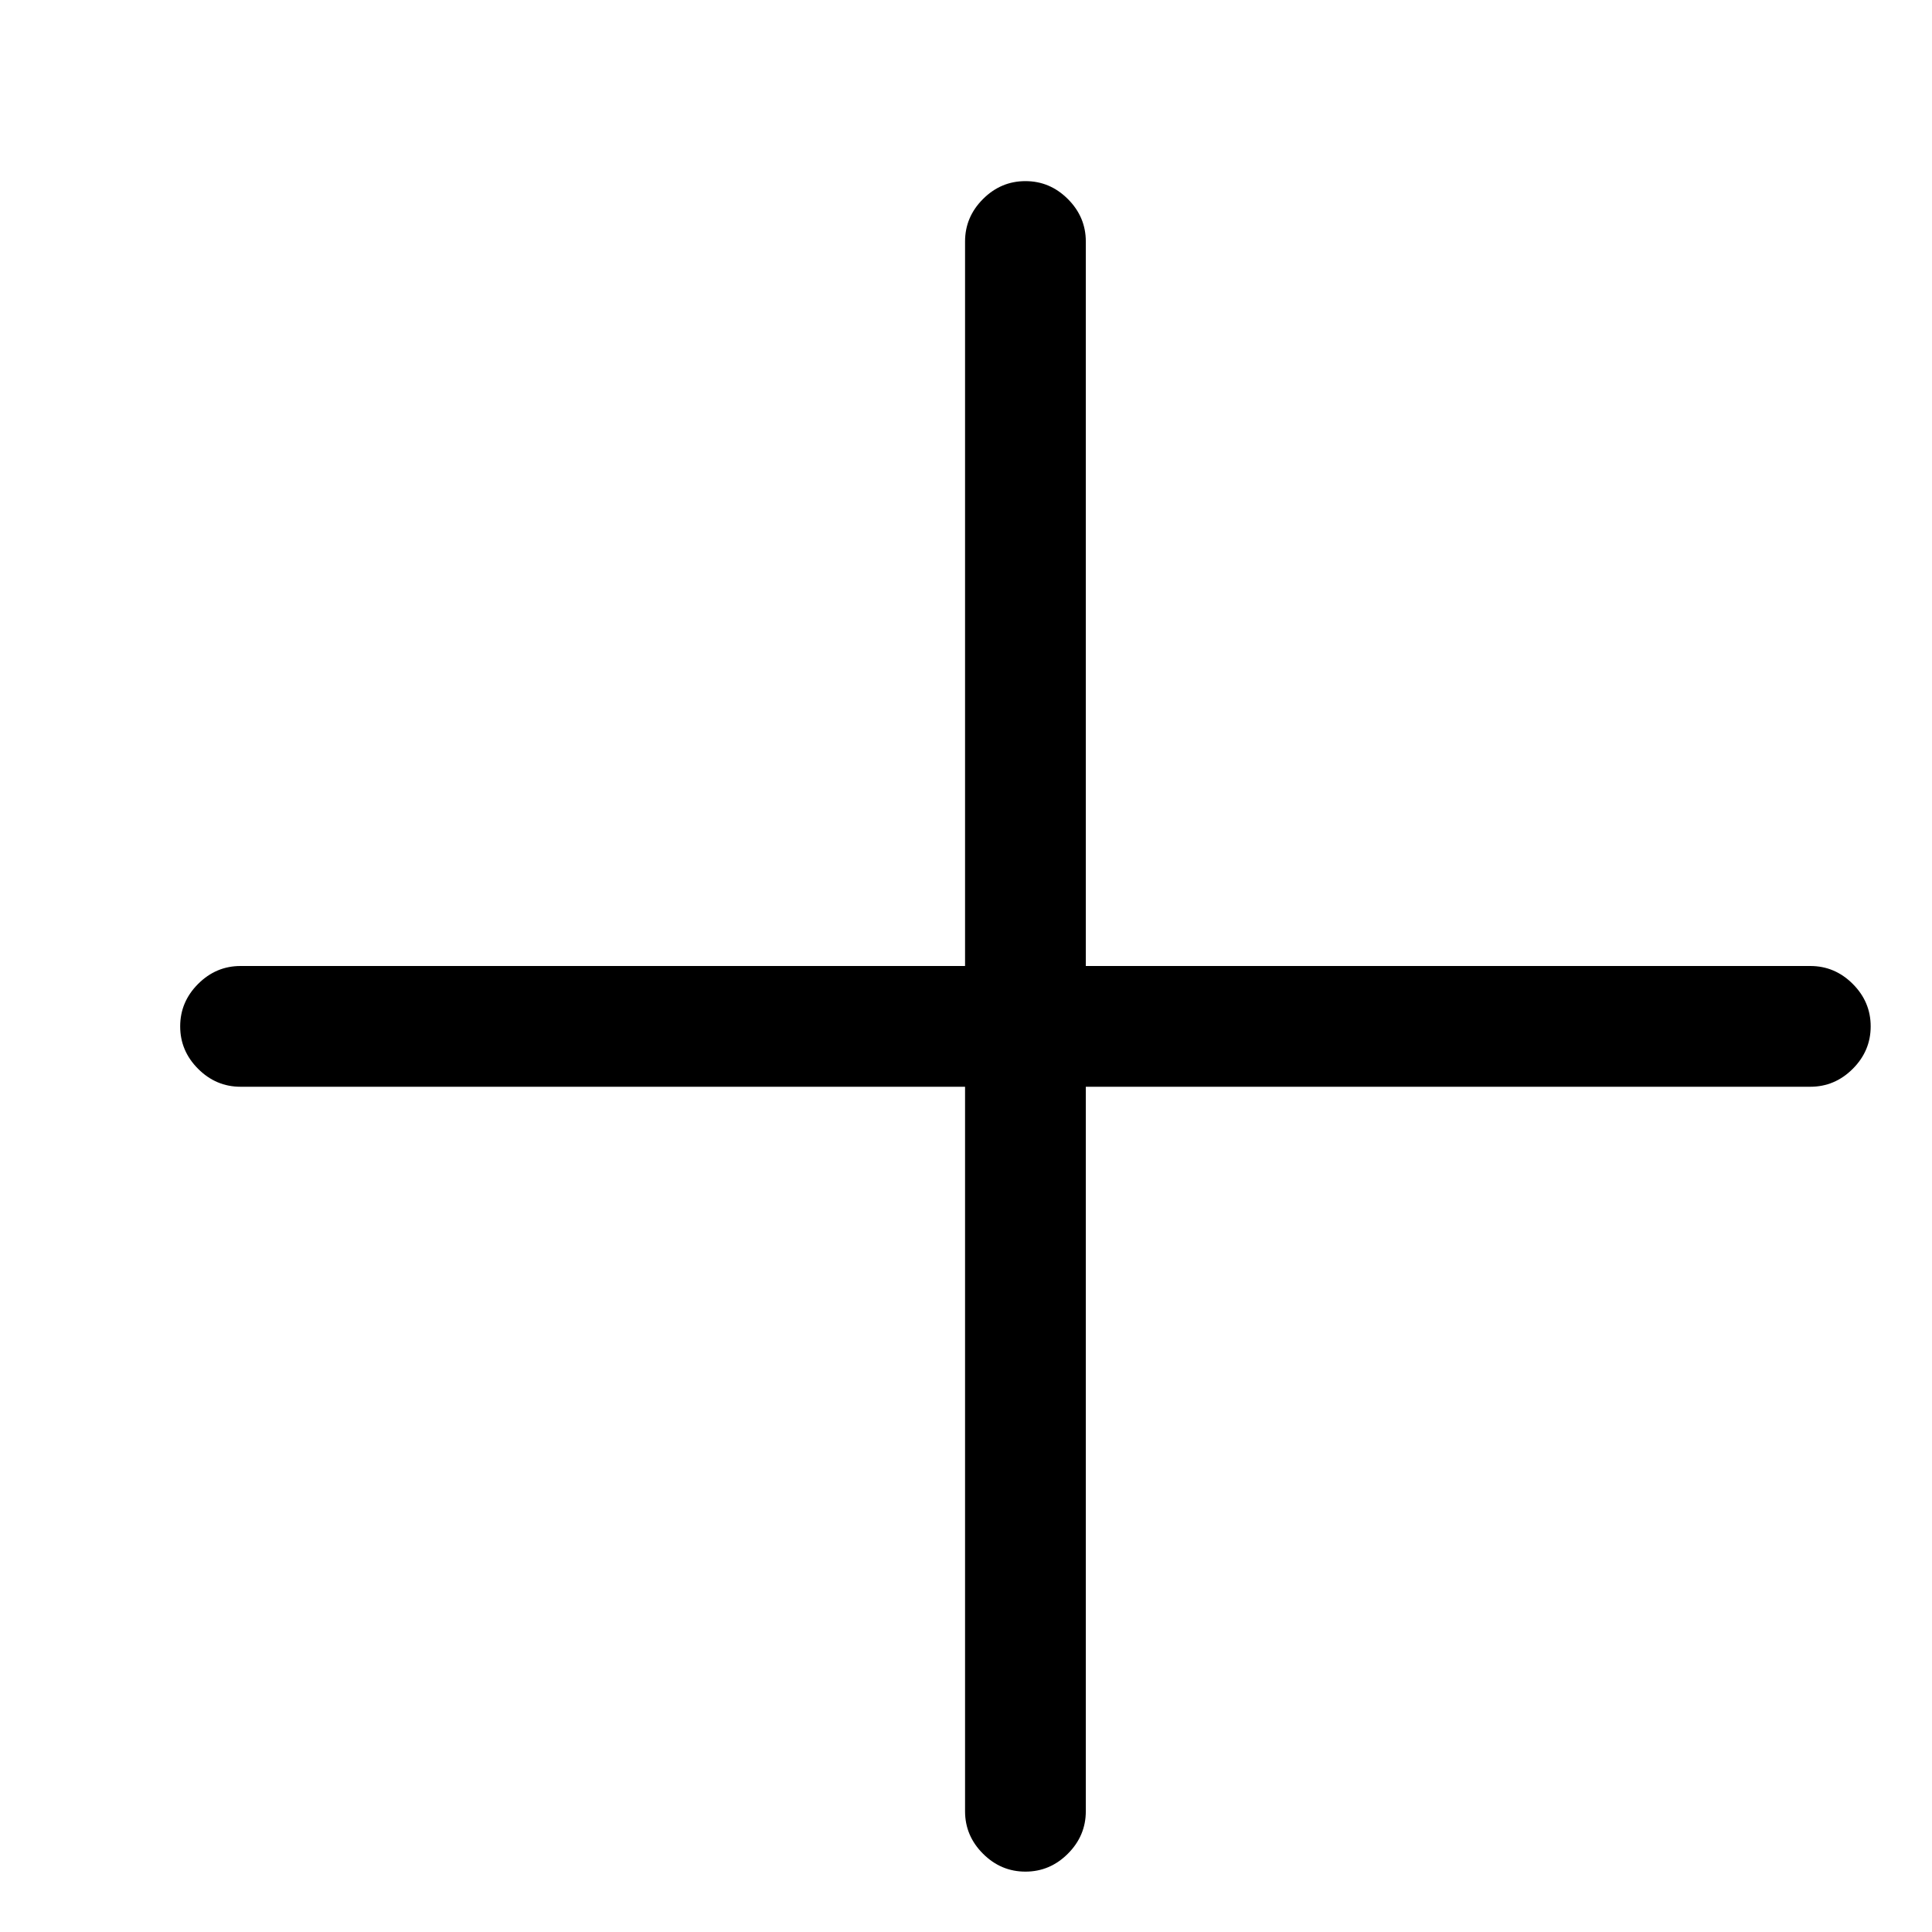
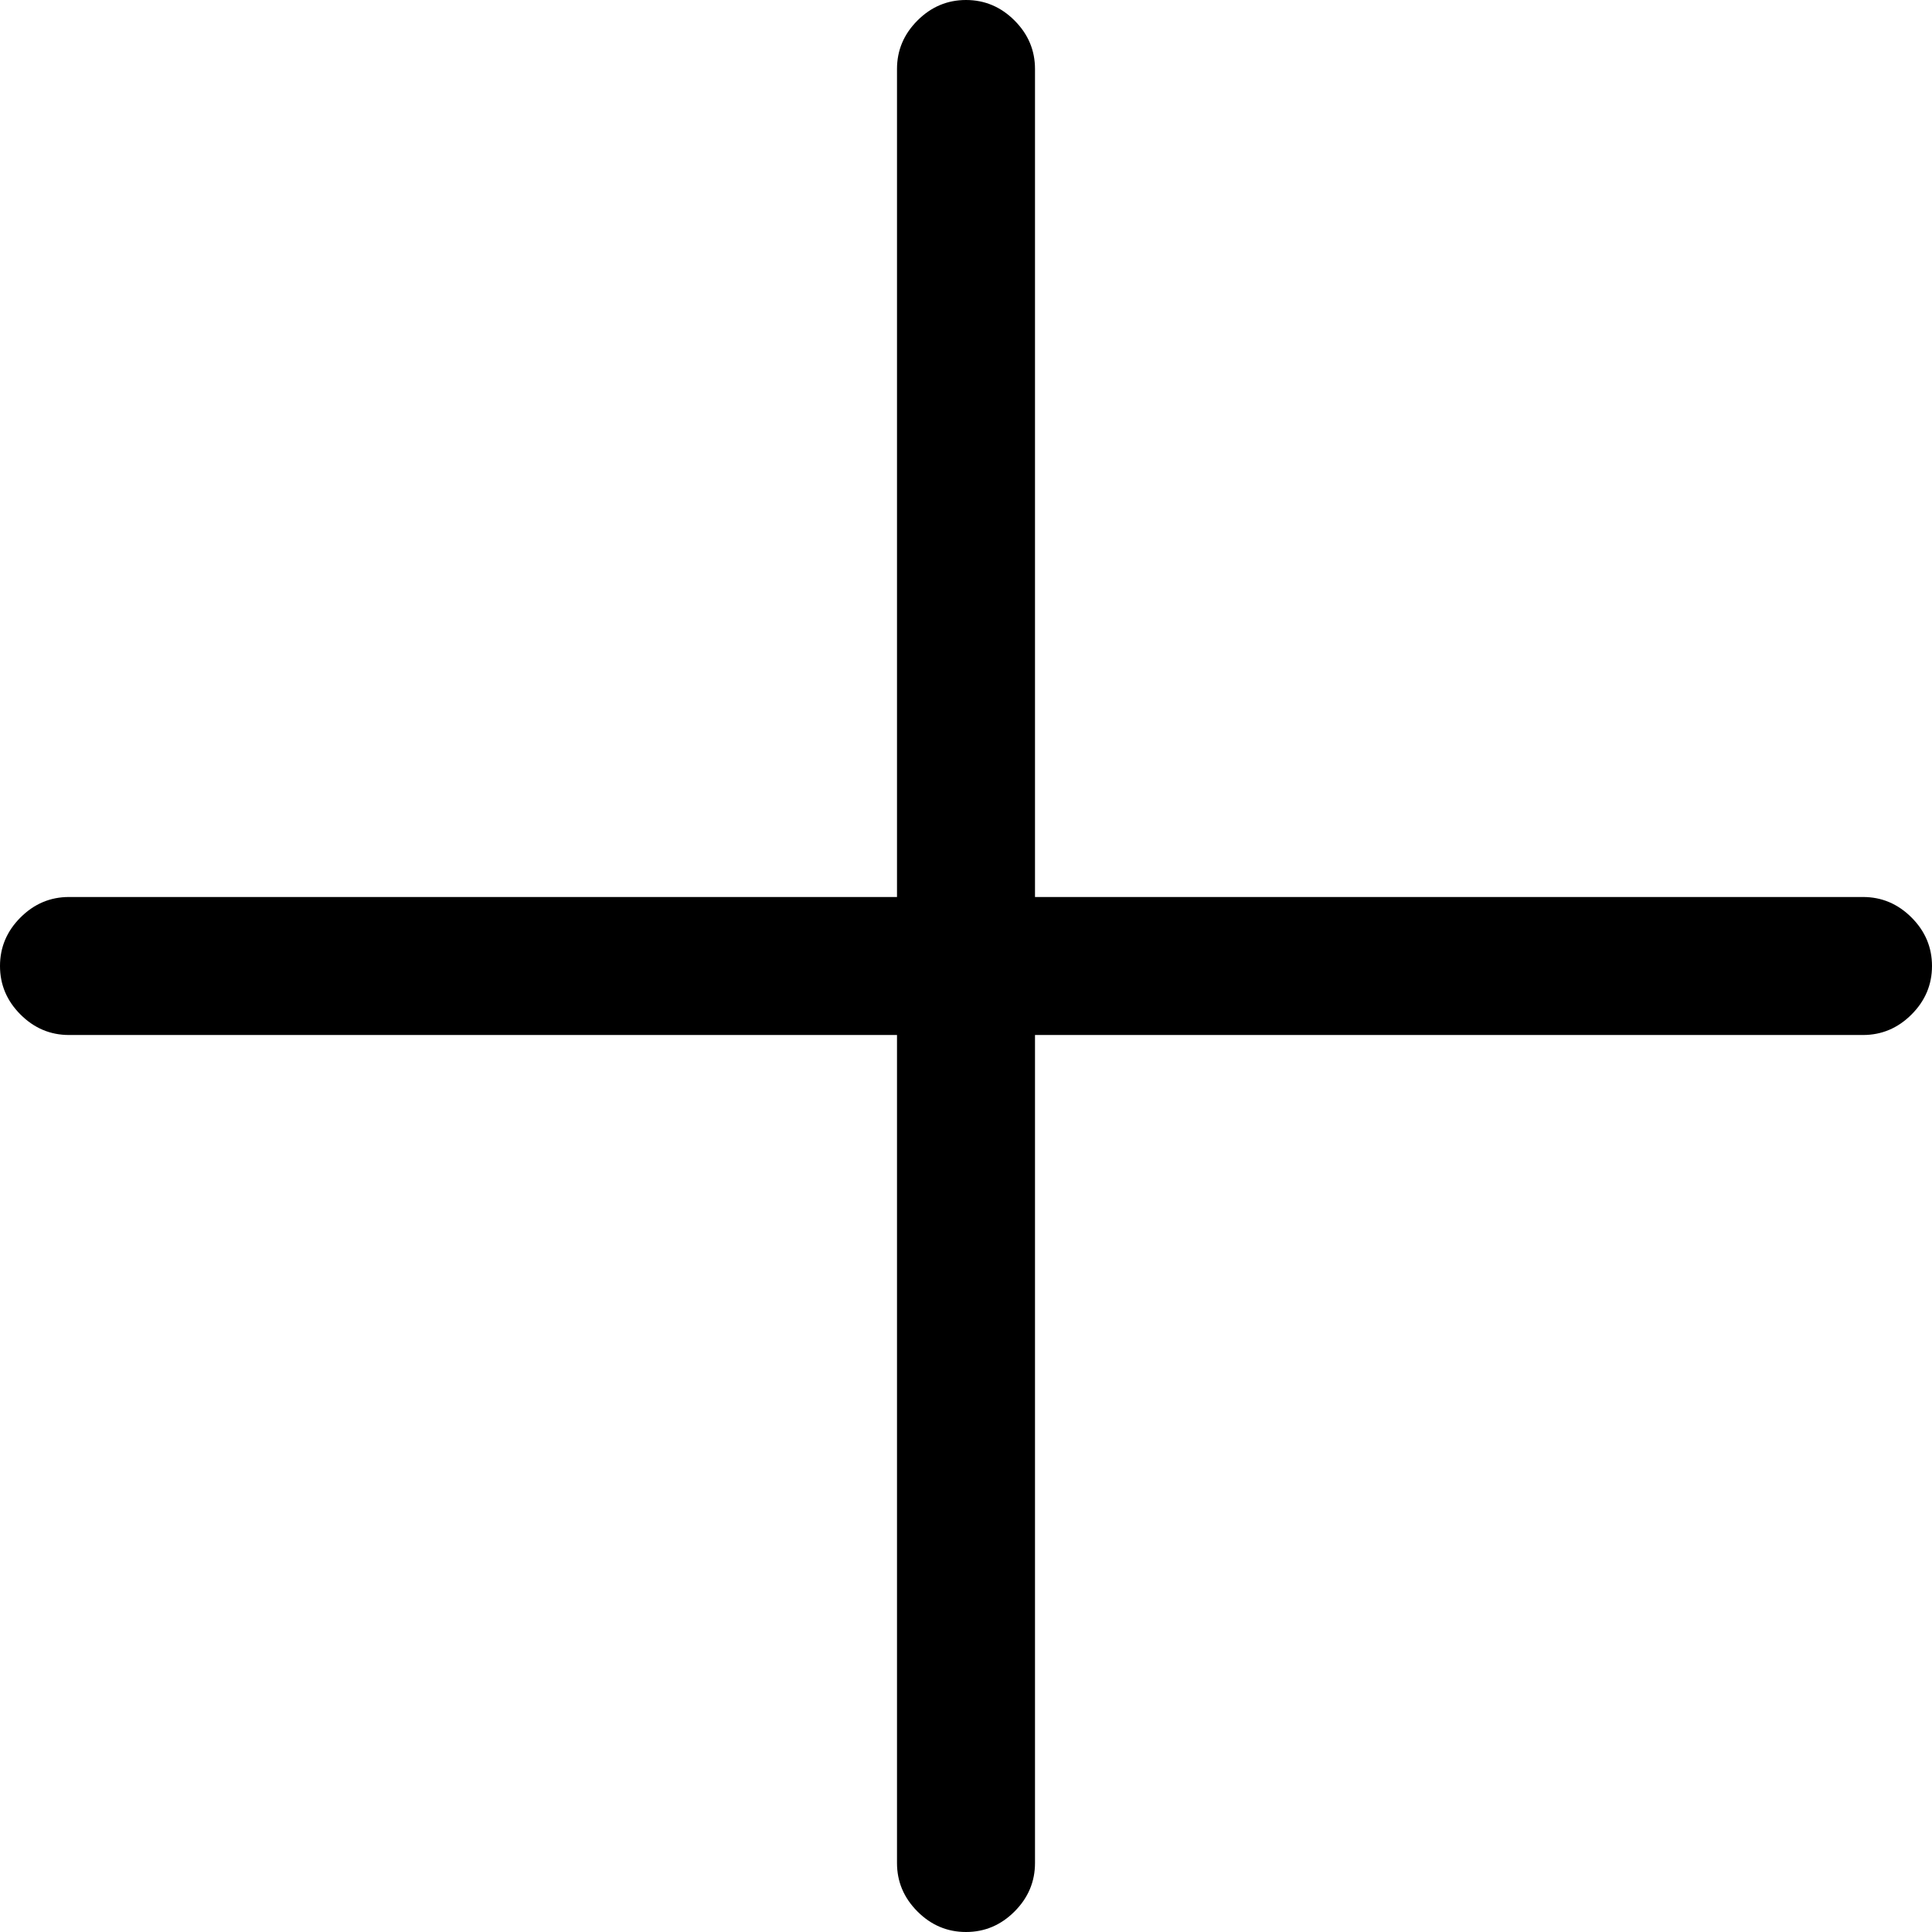
- <svg xmlns="http://www.w3.org/2000/svg" viewBox="0 0 2048 2048">
-   <path d="M1132 211q19 19 19 45v768h768q26 0 45 19t19 45-19 45-45 19h-768v768q0 26-19 45t-45 19-45-19-19-45v-768H255q-26 0-45-19t-19-45 19-45 45-19h768V256q0-26 19-45t45-19 45 19z" />
+ <svg xmlns="http://www.w3.org/2000/svg" data-name="Layer 1" viewBox="0 0 1792 1792">
+   <path d="M941 19q19 19 19 45v768h768q26 0 45 19t19 45q0 26-19 45t-45 19H960v768q0 26-19 45t-45 19q-26 0-45-19t-19-45V960H64q-26 0-45-19T0 896q0-26 19-45t45-19h768V64q0-26 19-45t45-19q26 0 45 19z" />
</svg>
